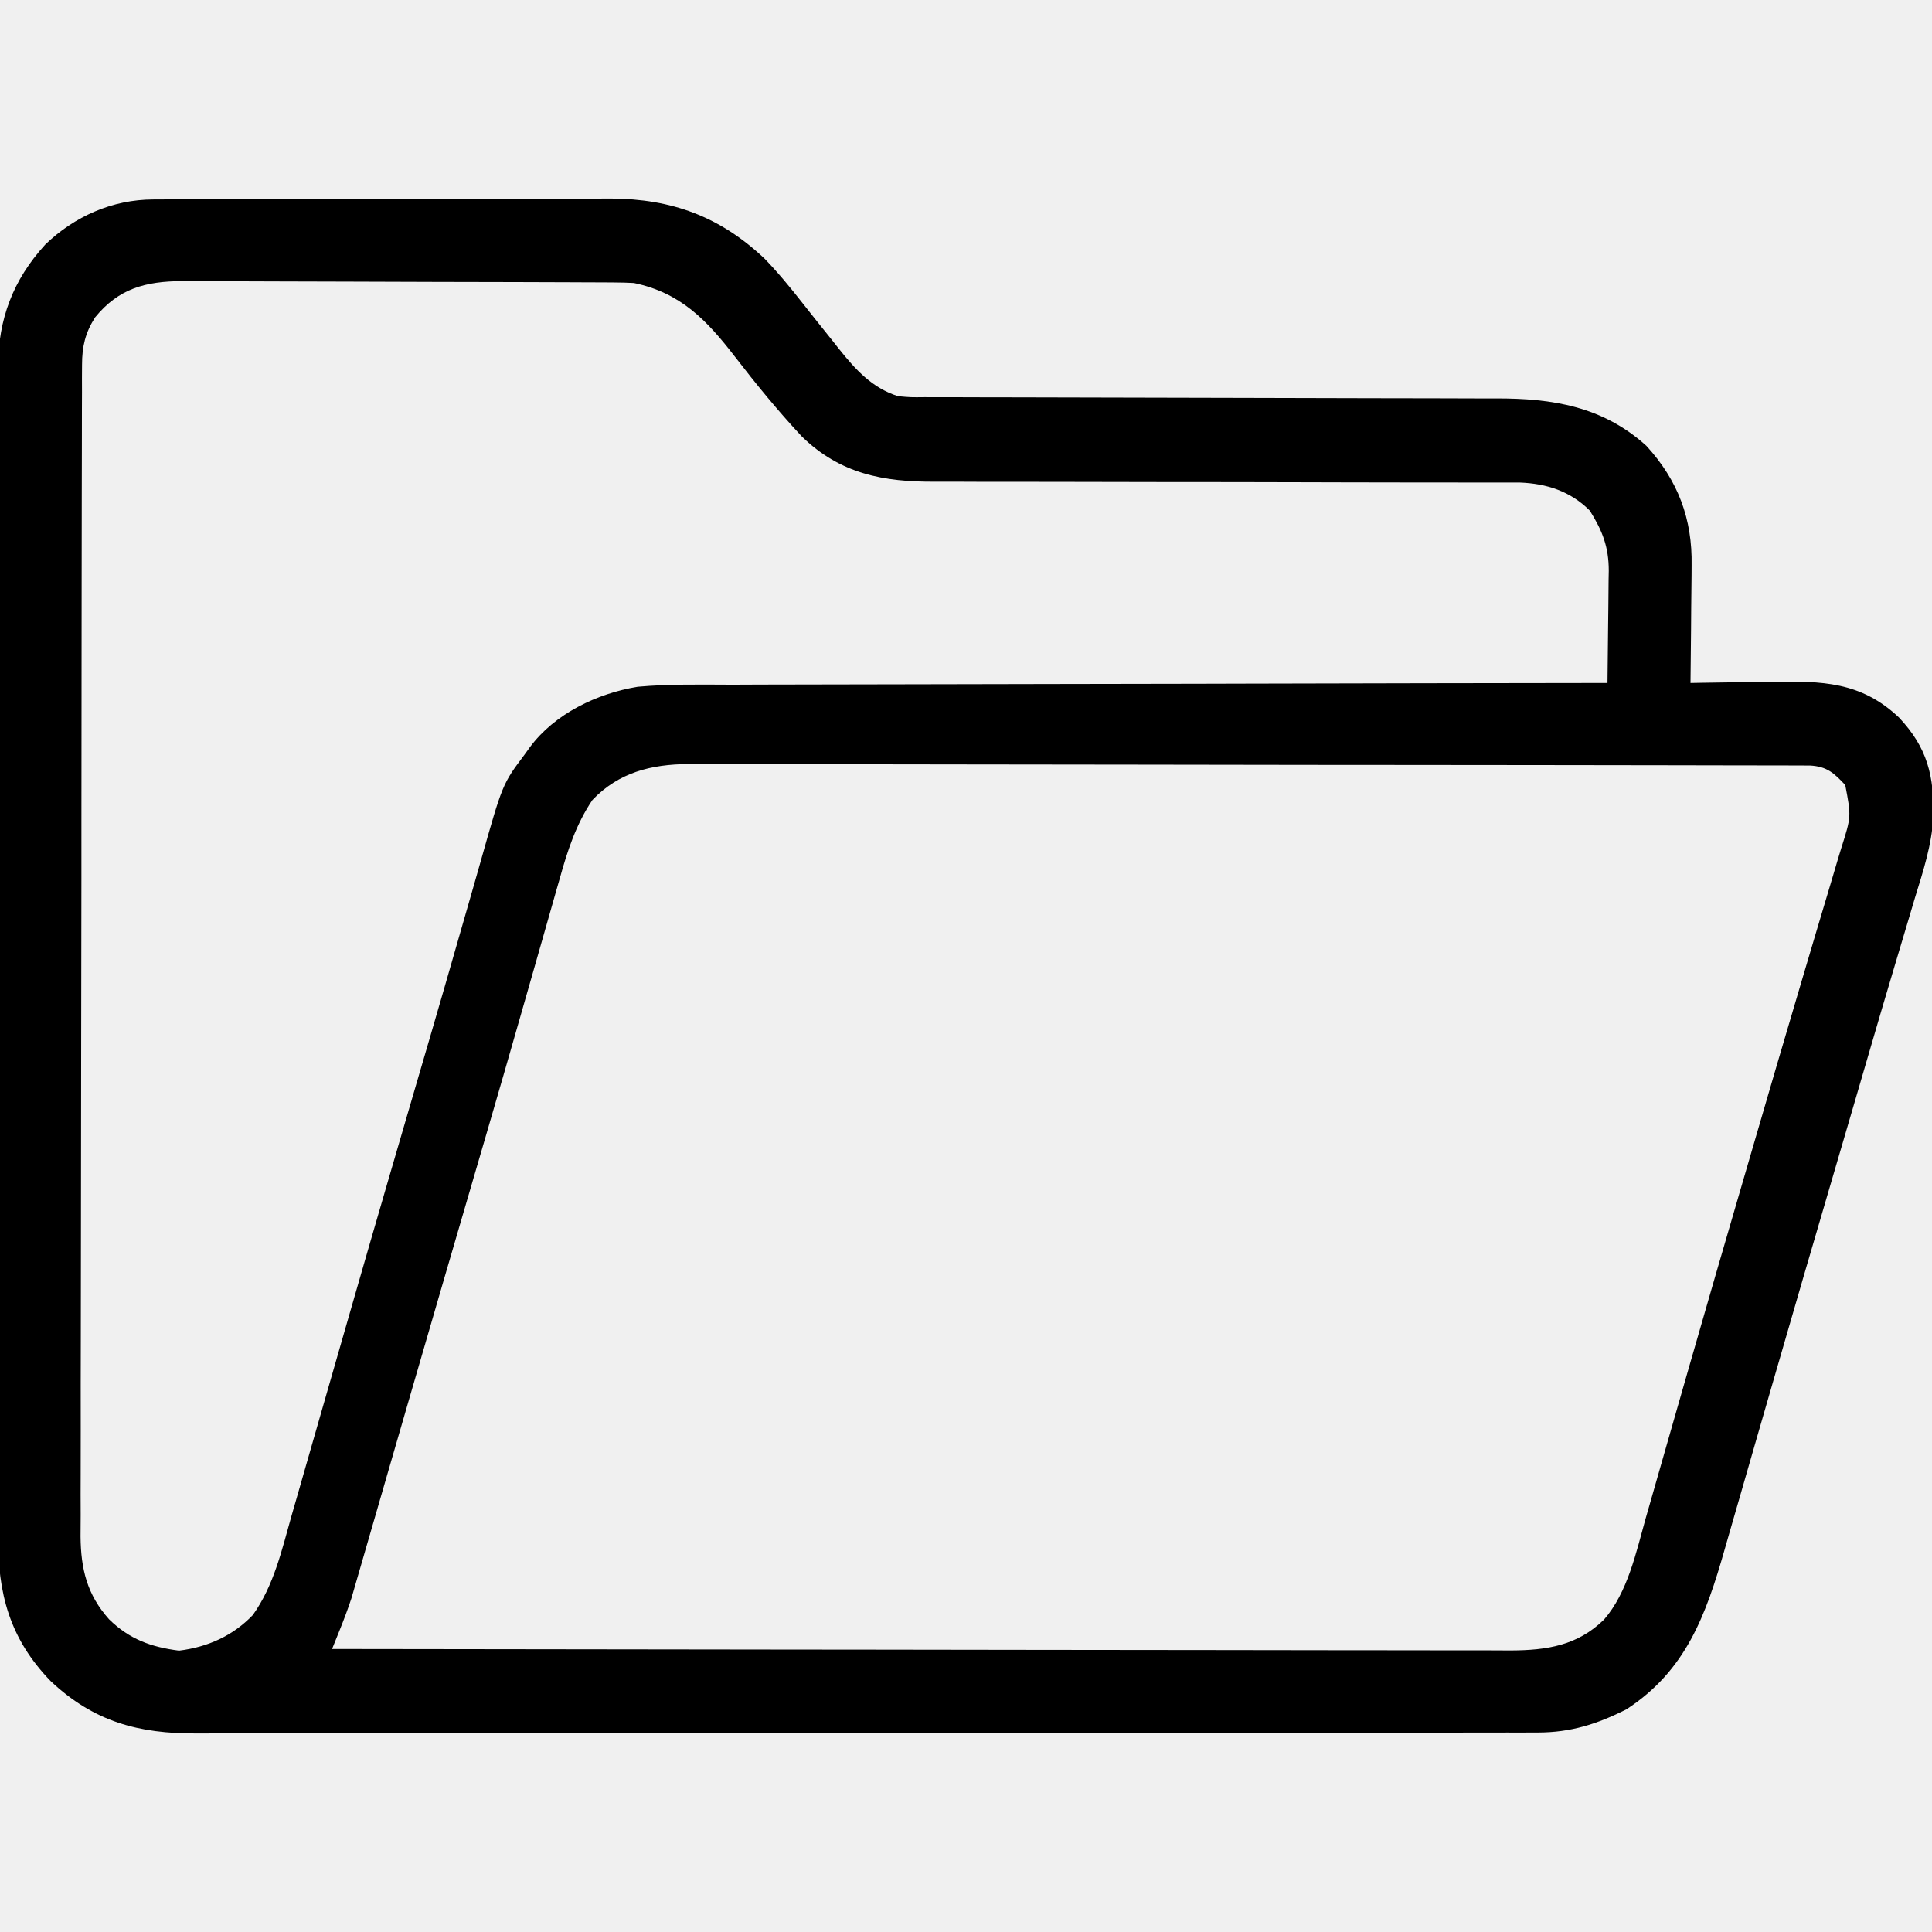
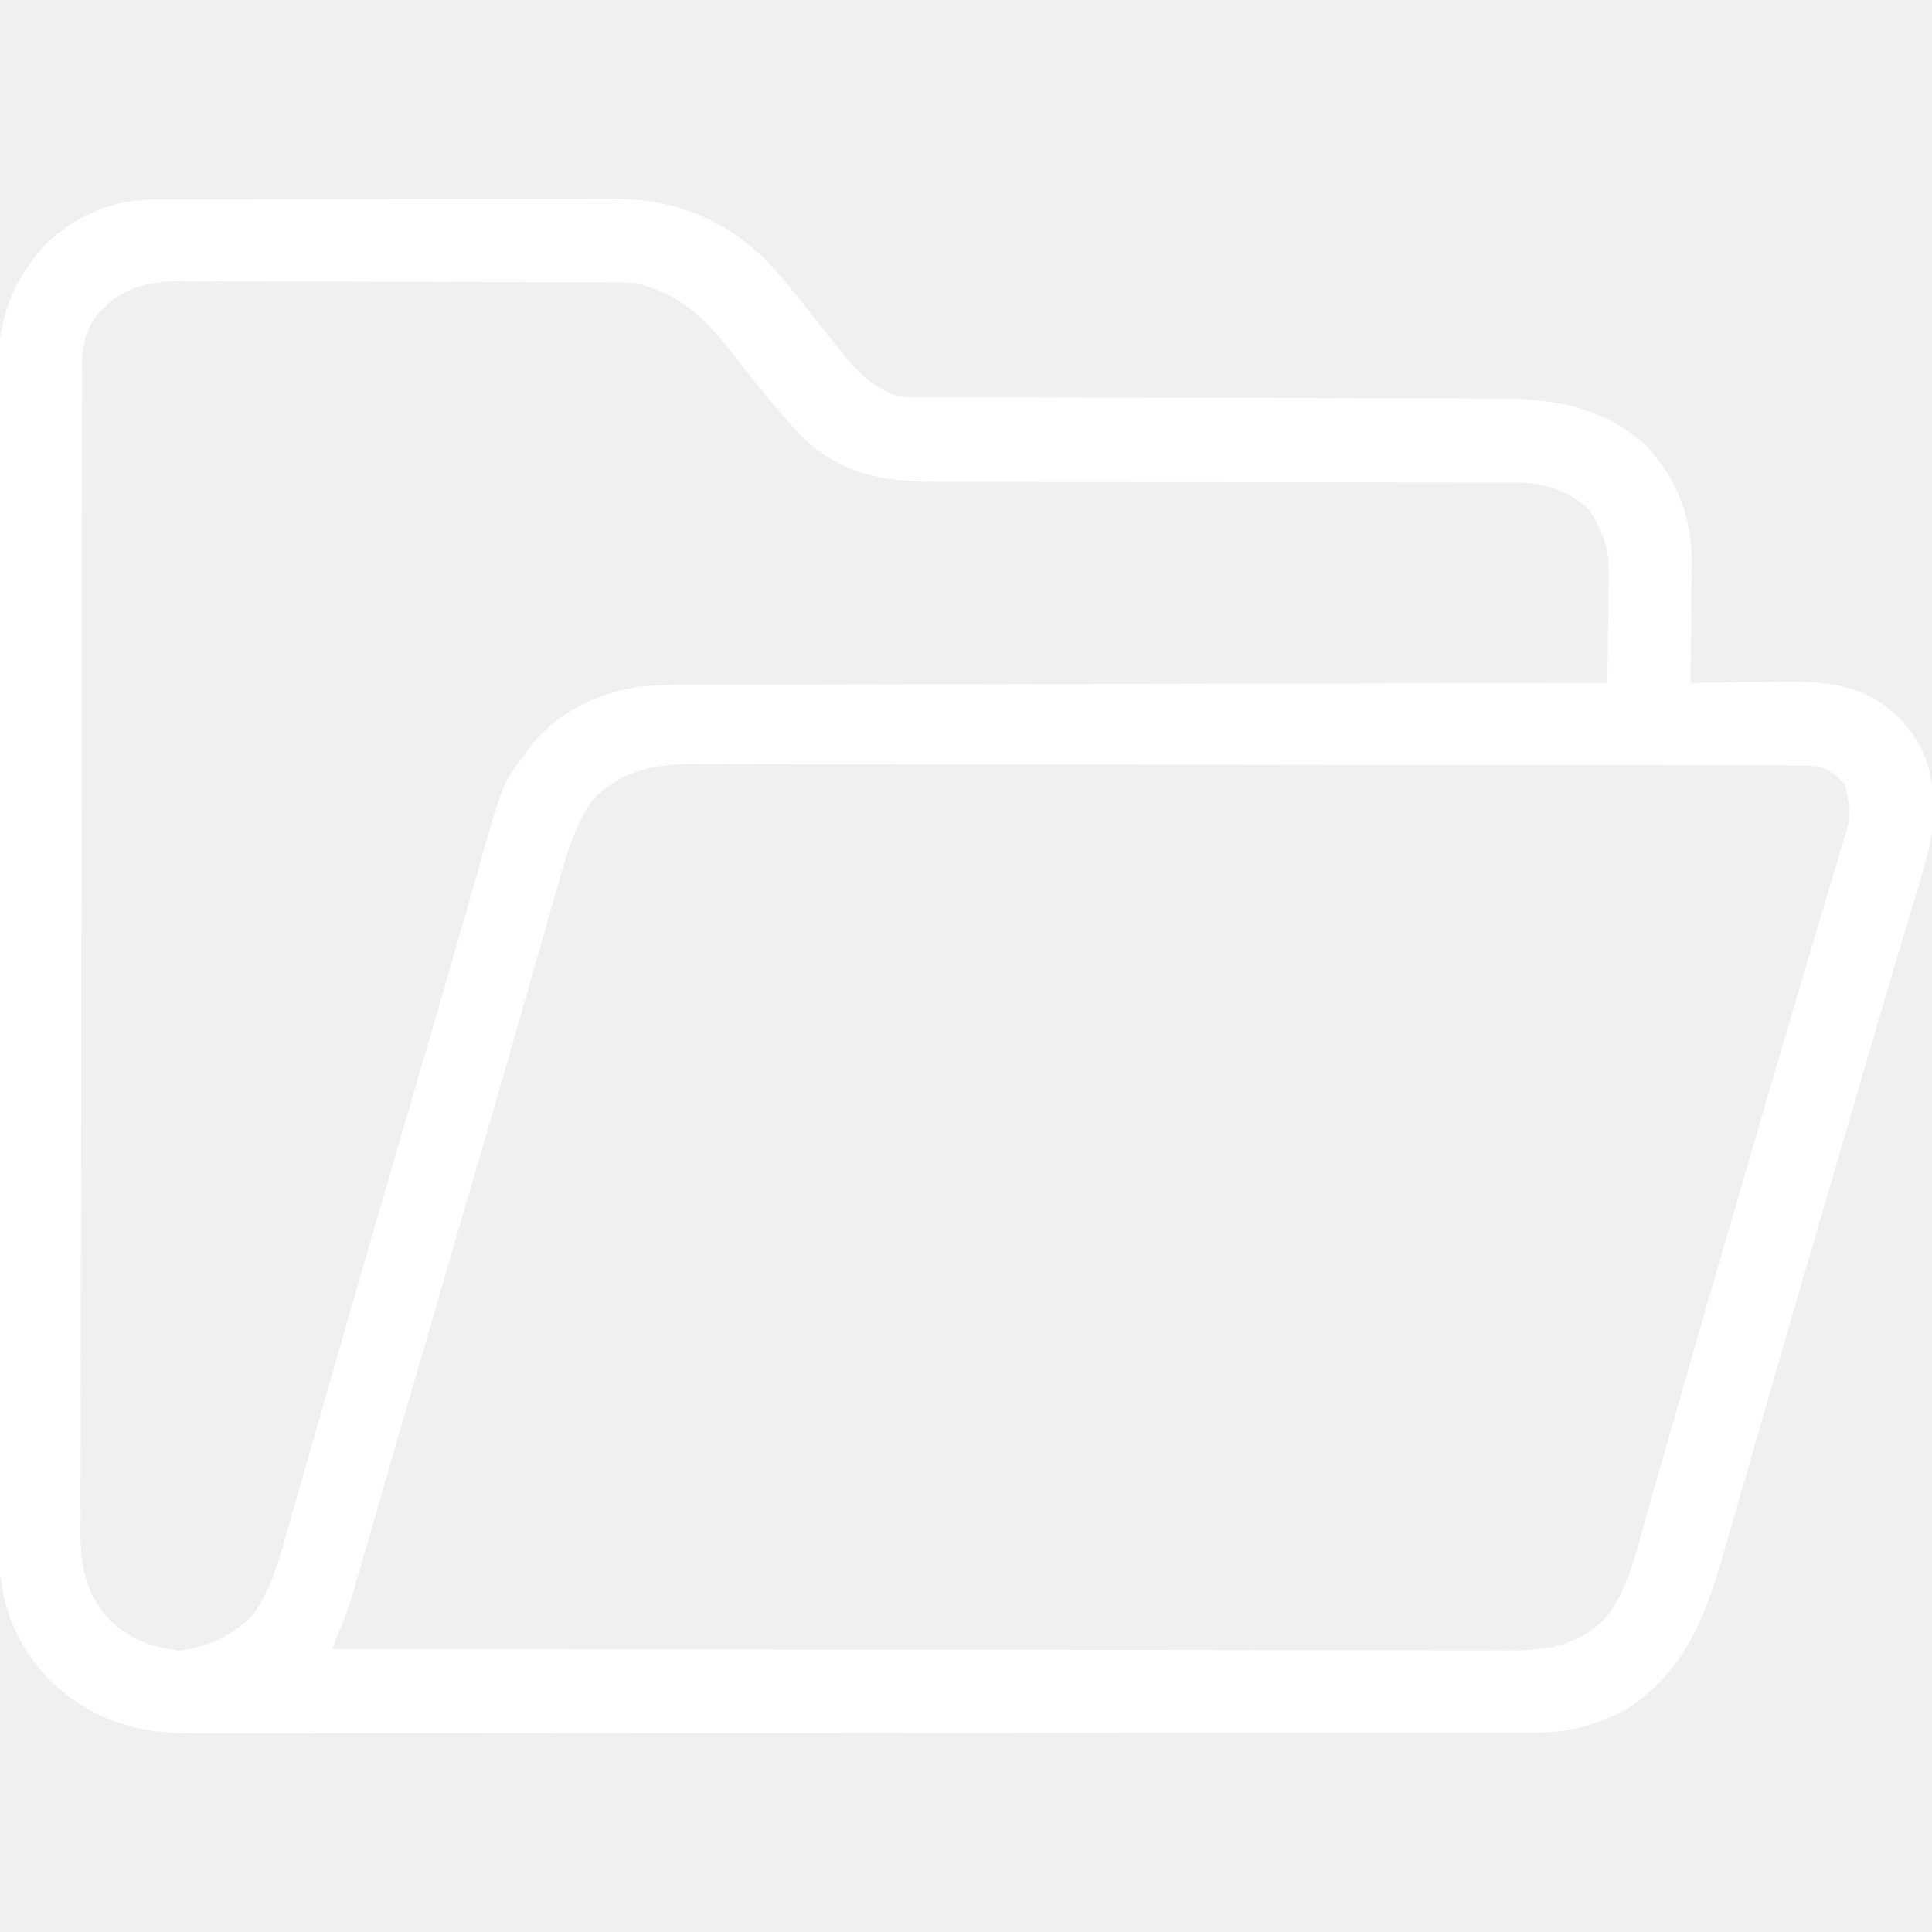
<svg xmlns="http://www.w3.org/2000/svg" version="1.1" width="512" height="512">
-   <path d="M0 0 C1.141 -0.006 2.282 -0.011 3.457 -0.017 C4.705 -0.018 5.953 -0.02 7.239 -0.021 C9.215 -0.028 9.215 -0.028 11.231 -0.036 C14.845 -0.049 18.459 -0.055 22.073 -0.06 C24.336 -0.063 26.598 -0.067 28.86 -0.071 C35.949 -0.085 43.039 -0.095 50.129 -0.098 C58.29 -0.103 66.45 -0.12 74.611 -0.149 C80.932 -0.171 87.254 -0.181 93.575 -0.182 C97.343 -0.184 101.112 -0.189 104.88 -0.207 C108.433 -0.224 111.985 -0.226 115.538 -0.217 C117.444 -0.216 119.35 -0.23 121.256 -0.244 C137.432 -0.166 150.213 4.529 162.012 15.68 C165.631 19.411 168.881 23.382 172.087 27.47 C174.731 30.837 177.407 34.177 180.086 37.515 C180.621 38.194 181.156 38.872 181.707 39.57 C186.136 45.093 190.46 49.924 197.399 52.14 C200.769 52.442 200.769 52.442 204.494 52.399 C205.197 52.402 205.9 52.406 206.624 52.41 C208.974 52.42 211.323 52.416 213.673 52.412 C215.36 52.416 217.047 52.421 218.735 52.428 C222.366 52.439 225.998 52.444 229.63 52.445 C235.38 52.447 241.13 52.465 246.88 52.486 C261.166 52.535 275.452 52.566 289.739 52.587 C300.834 52.604 311.929 52.627 323.024 52.67 C328.732 52.692 334.44 52.7 340.148 52.698 C343.712 52.7 347.275 52.714 350.839 52.731 C352.482 52.737 354.125 52.737 355.769 52.732 C370.816 52.691 384.153 54.836 395.703 65.285 C404.116 74.493 407.916 84.684 407.692 96.988 C407.687 97.885 407.683 98.783 407.679 99.707 C407.662 102.539 407.625 105.371 407.586 108.203 C407.571 110.137 407.557 112.071 407.545 114.006 C407.512 118.718 407.461 123.429 407.399 128.14 C408.528 128.119 409.657 128.099 410.82 128.077 C415.051 128.004 419.281 127.958 423.512 127.921 C425.335 127.901 427.159 127.874 428.982 127.839 C442.183 127.593 452.568 127.754 462.645 137.281 C470.176 145.265 472.028 152.81 471.739 163.766 C471.314 171.141 469.064 178.007 466.899 185.015 C466.373 186.779 465.849 188.543 465.328 190.308 C464.099 194.455 462.859 198.598 461.612 202.74 C459.054 211.263 456.56 219.805 454.067 228.347 C453.584 230.002 453.1 231.657 452.617 233.312 C451.872 235.866 451.126 238.42 450.381 240.974 C448.587 247.118 446.788 253.259 444.985 259.4 C439.861 276.862 434.756 294.328 429.709 311.812 C428.913 314.567 428.116 317.323 427.319 320.078 C427.06 320.973 426.801 321.869 426.534 322.792 C426.017 324.578 425.5 326.365 424.983 328.152 C423.487 333.325 421.997 338.501 420.511 343.678 C419.588 346.89 418.658 350.101 417.727 353.311 C417.301 354.786 416.877 356.261 416.456 357.737 C411.477 375.184 406.202 389.866 390.399 400.14 C382.613 404.053 375.68 406.262 366.955 406.272 C365.645 406.276 364.335 406.28 362.985 406.284 C361.533 406.283 360.08 406.282 358.628 406.281 C357.084 406.283 355.54 406.286 353.996 406.29 C349.751 406.298 345.506 406.3 341.261 406.3 C336.684 406.302 332.106 406.31 327.529 406.317 C317.518 406.33 307.508 406.336 297.498 406.341 C291.247 406.343 284.996 406.348 278.745 406.352 C261.438 406.364 244.131 406.375 226.824 406.378 C225.163 406.378 225.163 406.378 223.468 406.379 C222.357 406.379 221.247 406.379 220.103 406.379 C217.853 406.38 215.603 406.38 213.354 406.381 C212.237 406.381 211.121 406.381 209.972 406.381 C191.889 406.385 173.806 406.403 155.723 406.426 C137.156 406.45 118.59 406.462 100.024 406.463 C89.6 406.464 79.176 406.47 68.752 406.488 C59.875 406.504 50.999 406.509 42.122 406.5 C37.595 406.497 33.067 406.497 28.539 406.512 C24.391 406.524 20.243 406.523 16.094 406.511 C14.597 406.509 13.099 406.512 11.602 406.521 C-3.929 406.606 -15.763 403.397 -27.207 392.621 C-38.052 381.386 -41.218 369.437 -41.109 354.091 C-41.114 352.711 -41.12 351.331 -41.128 349.951 C-41.145 346.191 -41.137 342.431 -41.124 338.672 C-41.115 334.604 -41.129 330.537 -41.14 326.469 C-41.158 318.514 -41.154 310.559 -41.142 302.604 C-41.133 296.136 -41.132 289.669 -41.137 283.201 C-41.137 282.279 -41.138 281.357 -41.138 280.407 C-41.14 278.533 -41.141 276.66 -41.142 274.786 C-41.154 257.238 -41.141 239.69 -41.119 222.142 C-41.101 207.098 -41.104 192.055 -41.123 177.011 C-41.144 159.522 -41.153 142.033 -41.14 124.544 C-41.139 122.678 -41.138 120.812 -41.137 118.946 C-41.136 118.027 -41.135 117.109 -41.135 116.163 C-41.131 109.706 -41.137 103.249 -41.146 96.792 C-41.158 88.919 -41.155 81.047 -41.133 73.174 C-41.123 69.16 -41.119 65.147 -41.132 61.134 C-41.144 57.454 -41.137 53.775 -41.116 50.096 C-41.11 48.146 -41.122 46.196 -41.136 44.246 C-41.024 31.612 -37.16 21.352 -28.636 11.98 C-20.877 4.474 -10.818 0.032 0 0 Z M-15.41 31.262 C-18.025 35.385 -18.852 38.965 -18.861 43.819 C-18.868 44.958 -18.876 46.098 -18.883 47.272 C-18.88 48.519 -18.878 49.766 -18.875 51.051 C-18.88 52.393 -18.885 53.734 -18.891 55.076 C-18.906 58.763 -18.907 62.449 -18.907 66.135 C-18.908 70.111 -18.921 74.088 -18.933 78.064 C-18.956 86.758 -18.964 95.453 -18.969 104.147 C-18.972 109.577 -18.979 115.007 -18.986 120.437 C-19.005 135.474 -19.022 150.511 -19.025 165.548 C-19.025 166.511 -19.025 167.473 -19.025 168.464 C-19.026 170.415 -19.026 172.366 -19.026 174.316 C-19.026 175.285 -19.027 176.253 -19.027 177.251 C-19.027 178.22 -19.027 179.19 -19.027 180.188 C-19.031 195.895 -19.058 211.602 -19.095 227.308 C-19.133 243.438 -19.153 259.568 -19.153 275.698 C-19.154 284.753 -19.162 293.807 -19.191 302.862 C-19.216 310.573 -19.223 318.284 -19.208 325.994 C-19.201 329.927 -19.202 333.859 -19.224 337.791 C-19.245 341.396 -19.242 345 -19.221 348.604 C-19.216 350.516 -19.236 352.429 -19.256 354.341 C-19.172 362.956 -17.536 369.74 -11.687 376.281 C-6.293 381.561 -0.543 383.639 6.836 384.578 C14.378 383.652 21.118 380.667 26.399 375.14 C31.952 367.374 34.059 358.027 36.617 348.98 C37.112 347.262 37.608 345.544 38.105 343.826 C39.163 340.16 40.214 336.492 41.26 332.822 C42.915 327.015 44.585 321.213 46.258 315.411 C48.258 308.47 50.254 301.528 52.247 294.584 C55.536 283.124 58.849 271.672 62.188 260.226 C62.414 259.45 62.641 258.674 62.874 257.874 C65.069 250.348 67.269 242.823 69.47 235.298 C70.316 232.406 71.162 229.514 72.008 226.622 C72.42 225.212 72.832 223.803 73.244 222.393 C75.773 213.747 78.278 205.095 80.754 196.434 C82.123 191.648 83.502 186.866 84.883 182.084 C85.507 179.911 86.126 177.737 86.74 175.561 C92.572 154.888 92.572 154.888 98.399 147.14 C98.868 146.486 99.337 145.832 99.821 145.158 C106.427 136.258 117.656 130.902 128.399 129.14 C136.725 128.391 145.115 128.575 153.466 128.595 C156 128.586 158.534 128.575 161.068 128.563 C166.502 128.541 171.935 128.531 177.369 128.532 C185.224 128.534 193.08 128.514 200.936 128.488 C213.684 128.447 226.433 128.424 239.182 128.411 C251.558 128.4 263.934 128.379 276.311 128.348 C277.075 128.346 277.839 128.344 278.626 128.342 C282.461 128.332 286.295 128.322 290.13 128.312 C321.886 128.23 353.642 128.176 385.399 128.14 C385.473 123.142 385.527 118.143 385.563 113.144 C385.579 111.446 385.599 109.748 385.625 108.049 C385.662 105.599 385.678 103.149 385.692 100.699 C385.707 99.948 385.723 99.196 385.739 98.422 C385.741 92.125 384.083 87.822 380.711 82.453 C375.573 77.314 369.289 75.288 362.118 75.016 C360.237 75.016 360.237 75.016 358.317 75.016 C357.616 75.014 356.914 75.013 356.191 75.012 C353.846 75.008 351.501 75.011 349.156 75.014 C347.472 75.013 345.788 75.011 344.104 75.009 C340.479 75.004 336.854 75.002 333.228 75.002 C327.486 75.001 321.744 74.988 316.002 74.973 C314.547 74.969 314.547 74.969 313.062 74.965 C311.078 74.96 309.094 74.954 307.11 74.949 C293.746 74.914 280.382 74.887 267.018 74.89 C257.999 74.892 248.98 74.875 239.961 74.839 C235.194 74.821 230.427 74.811 225.659 74.824 C221.168 74.835 216.677 74.823 212.185 74.794 C210.546 74.787 208.906 74.789 207.267 74.8 C193.527 74.886 182.031 72.722 171.856 62.777 C165.54 56 159.718 48.878 154.068 41.541 C146.637 31.917 139.719 24.725 127.399 22.14 C125.628 22.045 123.854 22.001 122.081 21.993 C121.003 21.986 119.925 21.979 118.814 21.972 C117.637 21.969 116.459 21.966 115.246 21.963 C114.001 21.957 112.757 21.95 111.475 21.944 C107.352 21.924 103.229 21.912 99.106 21.902 C97.683 21.898 96.261 21.894 94.838 21.89 C88.153 21.871 81.467 21.857 74.782 21.848 C67.08 21.838 59.378 21.812 51.676 21.772 C45.714 21.741 39.751 21.727 33.788 21.723 C30.231 21.721 26.675 21.712 23.118 21.687 C19.145 21.659 15.172 21.664 11.199 21.67 C9.447 21.651 9.447 21.651 7.661 21.632 C-2.028 21.693 -9.153 23.579 -15.41 31.262 Z M116.399 159.14 C112.028 165.643 109.798 172.563 107.711 180.051 C107.376 181.217 107.041 182.383 106.696 183.584 C105.97 186.119 105.247 188.655 104.532 191.193 C103.373 195.298 102.199 199.4 101.023 203.5 C99.77 207.868 98.519 212.236 97.272 216.606 C94.309 226.987 91.311 237.359 88.285 247.722 C88.073 248.452 87.86 249.181 87.64 249.932 C86.341 254.382 85.041 258.831 83.74 263.28 C81.987 269.277 80.235 275.274 78.485 281.272 C78.042 282.788 77.599 284.305 77.156 285.822 C74.096 296.303 71.049 306.788 68.012 317.276 C66.322 323.112 64.628 328.947 62.934 334.782 C61.554 339.536 60.179 344.291 58.807 349.047 C57.956 351.99 57.102 354.932 56.246 357.874 C55.853 359.229 55.461 360.584 55.072 361.94 C54.535 363.808 53.991 365.673 53.447 367.538 C53.146 368.578 52.846 369.618 52.536 370.689 C51.564 373.638 50.488 376.479 49.328 379.356 C48.967 380.253 48.606 381.15 48.234 382.074 C47.82 383.097 47.82 383.097 47.399 384.14 C88.266 384.209 129.134 384.262 170.002 384.294 C174.827 384.297 179.652 384.301 184.478 384.305 C185.438 384.306 186.399 384.307 187.389 384.308 C202.941 384.321 218.493 384.344 234.046 384.372 C250.005 384.4 265.964 384.417 281.923 384.423 C291.77 384.427 301.617 384.44 311.464 384.464 C318.217 384.48 324.971 384.485 331.724 384.481 C335.62 384.479 339.515 384.482 343.411 384.498 C346.981 384.513 350.551 384.513 354.121 384.503 C356.017 384.501 357.913 384.514 359.809 384.528 C369.377 384.478 377.442 383.231 384.481 376.349 C390.775 369.1 392.978 358.534 395.524 349.504 C395.906 348.171 396.29 346.838 396.674 345.505 C397.495 342.652 398.31 339.797 399.122 336.941 C400.423 332.364 401.735 327.79 403.05 323.217 C404.432 318.41 405.813 313.602 407.191 308.794 C411.668 293.169 416.212 277.565 420.769 261.964 C421.865 258.211 422.959 254.459 424.052 250.706 C428.292 236.146 432.552 221.592 436.877 207.056 C438.086 202.99 439.291 198.921 440.496 194.853 C441.795 190.471 443.108 186.092 444.423 181.714 C445.088 179.47 445.754 177.225 446.418 174.98 C446.723 173.977 447.028 172.973 447.343 171.939 C450.007 163.538 450.007 163.538 448.41 155.18 C445.408 151.973 443.555 150.259 439.056 150.012 C438.124 150.01 437.192 150.008 436.232 150.006 C434.617 150 434.617 150 432.971 149.993 C431.784 149.993 430.597 149.993 429.374 149.993 C428.117 149.99 426.86 149.986 425.564 149.982 C422.067 149.972 418.57 149.968 415.073 149.966 C411.304 149.962 407.535 149.952 403.766 149.944 C394.659 149.924 385.552 149.914 376.446 149.905 C372.157 149.9 367.868 149.895 363.579 149.89 C349.321 149.873 335.063 149.858 320.805 149.851 C317.104 149.849 313.403 149.847 309.703 149.845 C308.783 149.845 307.863 149.844 306.915 149.844 C292.02 149.836 277.125 149.81 262.23 149.778 C246.936 149.745 231.643 149.727 216.349 149.723 C207.762 149.721 199.176 149.713 190.59 149.687 C183.276 149.665 175.962 149.657 168.649 149.667 C164.919 149.671 161.189 149.67 157.459 149.65 C153.41 149.629 149.361 149.64 145.312 149.653 C144.141 149.642 142.97 149.631 141.763 149.619 C131.949 149.696 123.374 151.84 116.399 159.14 Z " fill="#000000" transform="translate(40.60132,52.85956)" />
+   <path d="M0 0 C1.141 -0.006 2.282 -0.011 3.457 -0.017 C4.705 -0.018 5.953 -0.02 7.239 -0.021 C9.215 -0.028 9.215 -0.028 11.231 -0.036 C14.845 -0.049 18.459 -0.055 22.073 -0.06 C24.336 -0.063 26.598 -0.067 28.86 -0.071 C35.949 -0.085 43.039 -0.095 50.129 -0.098 C58.29 -0.103 66.45 -0.12 74.611 -0.149 C80.932 -0.171 87.254 -0.181 93.575 -0.182 C97.343 -0.184 101.112 -0.189 104.88 -0.207 C108.433 -0.224 111.985 -0.226 115.538 -0.217 C117.444 -0.216 119.35 -0.23 121.256 -0.244 C137.432 -0.166 150.213 4.529 162.012 15.68 C165.631 19.411 168.881 23.382 172.087 27.47 C174.731 30.837 177.407 34.177 180.086 37.515 C180.621 38.194 181.156 38.872 181.707 39.57 C186.136 45.093 190.46 49.924 197.399 52.14 C200.769 52.442 200.769 52.442 204.494 52.399 C205.197 52.402 205.9 52.406 206.624 52.41 C208.974 52.42 211.323 52.416 213.673 52.412 C215.36 52.416 217.047 52.421 218.735 52.428 C222.366 52.439 225.998 52.444 229.63 52.445 C235.38 52.447 241.13 52.465 246.88 52.486 C261.166 52.535 275.452 52.566 289.739 52.587 C300.834 52.604 311.929 52.627 323.024 52.67 C328.732 52.692 334.44 52.7 340.148 52.698 C343.712 52.7 347.275 52.714 350.839 52.731 C352.482 52.737 354.125 52.737 355.769 52.732 C370.816 52.691 384.153 54.836 395.703 65.285 C404.116 74.493 407.916 84.684 407.692 96.988 C407.687 97.885 407.683 98.783 407.679 99.707 C407.662 102.539 407.625 105.371 407.586 108.203 C407.571 110.137 407.557 112.071 407.545 114.006 C407.512 118.718 407.461 123.429 407.399 128.14 C408.528 128.119 409.657 128.099 410.82 128.077 C415.051 128.004 419.281 127.958 423.512 127.921 C425.335 127.901 427.159 127.874 428.982 127.839 C442.183 127.593 452.568 127.754 462.645 137.281 C470.176 145.265 472.028 152.81 471.739 163.766 C471.314 171.141 469.064 178.007 466.899 185.015 C466.373 186.779 465.849 188.543 465.328 190.308 C464.099 194.455 462.859 198.598 461.612 202.74 C459.054 211.263 456.56 219.805 454.067 228.347 C453.584 230.002 453.1 231.657 452.617 233.312 C451.872 235.866 451.126 238.42 450.381 240.974 C448.587 247.118 446.788 253.259 444.985 259.4 C439.861 276.862 434.756 294.328 429.709 311.812 C428.913 314.567 428.116 317.323 427.319 320.078 C427.06 320.973 426.801 321.869 426.534 322.792 C426.017 324.578 425.5 326.365 424.983 328.152 C423.487 333.325 421.997 338.501 420.511 343.678 C419.588 346.89 418.658 350.101 417.727 353.311 C417.301 354.786 416.877 356.261 416.456 357.737 C411.477 375.184 406.202 389.866 390.399 400.14 C382.613 404.053 375.68 406.262 366.955 406.272 C365.645 406.276 364.335 406.28 362.985 406.284 C361.533 406.283 360.08 406.282 358.628 406.281 C357.084 406.283 355.54 406.286 353.996 406.29 C349.751 406.298 345.506 406.3 341.261 406.3 C336.684 406.302 332.106 406.31 327.529 406.317 C317.518 406.33 307.508 406.336 297.498 406.341 C291.247 406.343 284.996 406.348 278.745 406.352 C261.438 406.364 244.131 406.375 226.824 406.378 C225.163 406.378 225.163 406.378 223.468 406.379 C222.357 406.379 221.247 406.379 220.103 406.379 C217.853 406.38 215.603 406.38 213.354 406.381 C212.237 406.381 211.121 406.381 209.972 406.381 C191.889 406.385 173.806 406.403 155.723 406.426 C137.156 406.45 118.59 406.462 100.024 406.463 C89.6 406.464 79.176 406.47 68.752 406.488 C59.875 406.504 50.999 406.509 42.122 406.5 C37.595 406.497 33.067 406.497 28.539 406.512 C24.391 406.524 20.243 406.523 16.094 406.511 C14.597 406.509 13.099 406.512 11.602 406.521 C-3.929 406.606 -15.763 403.397 -27.207 392.621 C-38.052 381.386 -41.218 369.437 -41.109 354.091 C-41.114 352.711 -41.12 351.331 -41.128 349.951 C-41.145 346.191 -41.137 342.431 -41.124 338.672 C-41.115 334.604 -41.129 330.537 -41.14 326.469 C-41.158 318.514 -41.154 310.559 -41.142 302.604 C-41.133 296.136 -41.132 289.669 -41.137 283.201 C-41.137 282.279 -41.138 281.357 -41.138 280.407 C-41.14 278.533 -41.141 276.66 -41.142 274.786 C-41.154 257.238 -41.141 239.69 -41.119 222.142 C-41.101 207.098 -41.104 192.055 -41.123 177.011 C-41.144 159.522 -41.153 142.033 -41.14 124.544 C-41.139 122.678 -41.138 120.812 -41.137 118.946 C-41.136 118.027 -41.135 117.109 -41.135 116.163 C-41.131 109.706 -41.137 103.249 -41.146 96.792 C-41.158 88.919 -41.155 81.047 -41.133 73.174 C-41.123 69.16 -41.119 65.147 -41.132 61.134 C-41.144 57.454 -41.137 53.775 -41.116 50.096 C-41.11 48.146 -41.122 46.196 -41.136 44.246 C-41.024 31.612 -37.16 21.352 -28.636 11.98 C-20.877 4.474 -10.818 0.032 0 0 Z M-15.41 31.262 C-18.025 35.385 -18.852 38.965 -18.861 43.819 C-18.868 44.958 -18.876 46.098 -18.883 47.272 C-18.88 48.519 -18.878 49.766 -18.875 51.051 C-18.88 52.393 -18.885 53.734 -18.891 55.076 C-18.906 58.763 -18.907 62.449 -18.907 66.135 C-18.908 70.111 -18.921 74.088 -18.933 78.064 C-18.956 86.758 -18.964 95.453 -18.969 104.147 C-18.972 109.577 -18.979 115.007 -18.986 120.437 C-19.005 135.474 -19.022 150.511 -19.025 165.548 C-19.025 166.511 -19.025 167.473 -19.025 168.464 C-19.026 170.415 -19.026 172.366 -19.026 174.316 C-19.026 175.285 -19.027 176.253 -19.027 177.251 C-19.027 178.22 -19.027 179.19 -19.027 180.188 C-19.031 195.895 -19.058 211.602 -19.095 227.308 C-19.133 243.438 -19.153 259.568 -19.153 275.698 C-19.154 284.753 -19.162 293.807 -19.191 302.862 C-19.216 310.573 -19.223 318.284 -19.208 325.994 C-19.201 329.927 -19.202 333.859 -19.224 337.791 C-19.245 341.396 -19.242 345 -19.221 348.604 C-19.216 350.516 -19.236 352.429 -19.256 354.341 C-19.172 362.956 -17.536 369.74 -11.687 376.281 C-6.293 381.561 -0.543 383.639 6.836 384.578 C14.378 383.652 21.118 380.667 26.399 375.14 C31.952 367.374 34.059 358.027 36.617 348.98 C37.112 347.262 37.608 345.544 38.105 343.826 C39.163 340.16 40.214 336.492 41.26 332.822 C42.915 327.015 44.585 321.213 46.258 315.411 C48.258 308.47 50.254 301.528 52.247 294.584 C55.536 283.124 58.849 271.672 62.188 260.226 C62.414 259.45 62.641 258.674 62.874 257.874 C65.069 250.348 67.269 242.823 69.47 235.298 C70.316 232.406 71.162 229.514 72.008 226.622 C72.42 225.212 72.832 223.803 73.244 222.393 C75.773 213.747 78.278 205.095 80.754 196.434 C82.123 191.648 83.502 186.866 84.883 182.084 C85.507 179.911 86.126 177.737 86.74 175.561 C92.572 154.888 92.572 154.888 98.399 147.14 C98.868 146.486 99.337 145.832 99.821 145.158 C106.427 136.258 117.656 130.902 128.399 129.14 C136.725 128.391 145.115 128.575 153.466 128.595 C156 128.586 158.534 128.575 161.068 128.563 C166.502 128.541 171.935 128.531 177.369 128.532 C185.224 128.534 193.08 128.514 200.936 128.488 C213.684 128.447 226.433 128.424 239.182 128.411 C251.558 128.4 263.934 128.379 276.311 128.348 C277.075 128.346 277.839 128.344 278.626 128.342 C282.461 128.332 286.295 128.322 290.13 128.312 C321.886 128.23 353.642 128.176 385.399 128.14 C385.473 123.142 385.527 118.143 385.563 113.144 C385.579 111.446 385.599 109.748 385.625 108.049 C385.662 105.599 385.678 103.149 385.692 100.699 C385.707 99.948 385.723 99.196 385.739 98.422 C385.741 92.125 384.083 87.822 380.711 82.453 C375.573 77.314 369.289 75.288 362.118 75.016 C360.237 75.016 360.237 75.016 358.317 75.016 C357.616 75.014 356.914 75.013 356.191 75.012 C353.846 75.008 351.501 75.011 349.156 75.014 C347.472 75.013 345.788 75.011 344.104 75.009 C340.479 75.004 336.854 75.002 333.228 75.002 C327.486 75.001 321.744 74.988 316.002 74.973 C314.547 74.969 314.547 74.969 313.062 74.965 C311.078 74.96 309.094 74.954 307.11 74.949 C293.746 74.914 280.382 74.887 267.018 74.89 C257.999 74.892 248.98 74.875 239.961 74.839 C235.194 74.821 230.427 74.811 225.659 74.824 C221.168 74.835 216.677 74.823 212.185 74.794 C210.546 74.787 208.906 74.789 207.267 74.8 C193.527 74.886 182.031 72.722 171.856 62.777 C165.54 56 159.718 48.878 154.068 41.541 C146.637 31.917 139.719 24.725 127.399 22.14 C125.628 22.045 123.854 22.001 122.081 21.993 C121.003 21.986 119.925 21.979 118.814 21.972 C117.637 21.969 116.459 21.966 115.246 21.963 C114.001 21.957 112.757 21.95 111.475 21.944 C107.352 21.924 103.229 21.912 99.106 21.902 C97.683 21.898 96.261 21.894 94.838 21.89 C88.153 21.871 81.467 21.857 74.782 21.848 C67.08 21.838 59.378 21.812 51.676 21.772 C45.714 21.741 39.751 21.727 33.788 21.723 C30.231 21.721 26.675 21.712 23.118 21.687 C19.145 21.659 15.172 21.664 11.199 21.67 C9.447 21.651 9.447 21.651 7.661 21.632 C-2.028 21.693 -9.153 23.579 -15.41 31.262 Z M116.399 159.14 C112.028 165.643 109.798 172.563 107.711 180.051 C107.376 181.217 107.041 182.383 106.696 183.584 C105.97 186.119 105.247 188.655 104.532 191.193 C103.373 195.298 102.199 199.4 101.023 203.5 C99.77 207.868 98.519 212.236 97.272 216.606 C94.309 226.987 91.311 237.359 88.285 247.722 C88.073 248.452 87.86 249.181 87.64 249.932 C86.341 254.382 85.041 258.831 83.74 263.28 C81.987 269.277 80.235 275.274 78.485 281.272 C78.042 282.788 77.599 284.305 77.156 285.822 C74.096 296.303 71.049 306.788 68.012 317.276 C66.322 323.112 64.628 328.947 62.934 334.782 C61.554 339.536 60.179 344.291 58.807 349.047 C57.956 351.99 57.102 354.932 56.246 357.874 C55.853 359.229 55.461 360.584 55.072 361.94 C54.535 363.808 53.991 365.673 53.447 367.538 C53.146 368.578 52.846 369.618 52.536 370.689 C51.564 373.638 50.488 376.479 49.328 379.356 C48.967 380.253 48.606 381.15 48.234 382.074 C47.82 383.097 47.82 383.097 47.399 384.14 C88.266 384.209 129.134 384.262 170.002 384.294 C174.827 384.297 179.652 384.301 184.478 384.305 C185.438 384.306 186.399 384.307 187.389 384.308 C202.941 384.321 218.493 384.344 234.046 384.372 C250.005 384.4 265.964 384.417 281.923 384.423 C291.77 384.427 301.617 384.44 311.464 384.464 C318.217 384.48 324.971 384.485 331.724 384.481 C335.62 384.479 339.515 384.482 343.411 384.498 C346.981 384.513 350.551 384.513 354.121 384.503 C356.017 384.501 357.913 384.514 359.809 384.528 C369.377 384.478 377.442 383.231 384.481 376.349 C390.775 369.1 392.978 358.534 395.524 349.504 C395.906 348.171 396.29 346.838 396.674 345.505 C397.495 342.652 398.31 339.797 399.122 336.941 C400.423 332.364 401.735 327.79 403.05 323.217 C404.432 318.41 405.813 313.602 407.191 308.794 C411.668 293.169 416.212 277.565 420.769 261.964 C421.865 258.211 422.959 254.459 424.052 250.706 C428.292 236.146 432.552 221.592 436.877 207.056 C438.086 202.99 439.291 198.921 440.496 194.853 C441.795 190.471 443.108 186.092 444.423 181.714 C445.088 179.47 445.754 177.225 446.418 174.98 C446.723 173.977 447.028 172.973 447.343 171.939 C450.007 163.538 450.007 163.538 448.41 155.18 C445.408 151.973 443.555 150.259 439.056 150.012 C438.124 150.01 437.192 150.008 436.232 150.006 C434.617 150 434.617 150 432.971 149.993 C431.784 149.993 430.597 149.993 429.374 149.993 C428.117 149.99 426.86 149.986 425.564 149.982 C422.067 149.972 418.57 149.968 415.073 149.966 C411.304 149.962 407.535 149.952 403.766 149.944 C394.659 149.924 385.552 149.914 376.446 149.905 C372.157 149.9 367.868 149.895 363.579 149.89 C349.321 149.873 335.063 149.858 320.805 149.851 C317.104 149.849 313.403 149.847 309.703 149.845 C308.783 149.845 307.863 149.844 306.915 149.844 C292.02 149.836 277.125 149.81 262.23 149.778 C246.936 149.745 231.643 149.727 216.349 149.723 C207.762 149.721 199.176 149.713 190.59 149.687 C183.276 149.665 175.962 149.657 168.649 149.667 C164.919 149.671 161.189 149.67 157.459 149.65 C153.41 149.629 149.361 149.64 145.312 149.653 C144.141 149.642 142.97 149.631 141.763 149.619 C131.949 149.696 123.374 151.84 116.399 159.14 Z " fill="#ffffff" transform="translate(40.60132,52.85956)" />
</svg>
